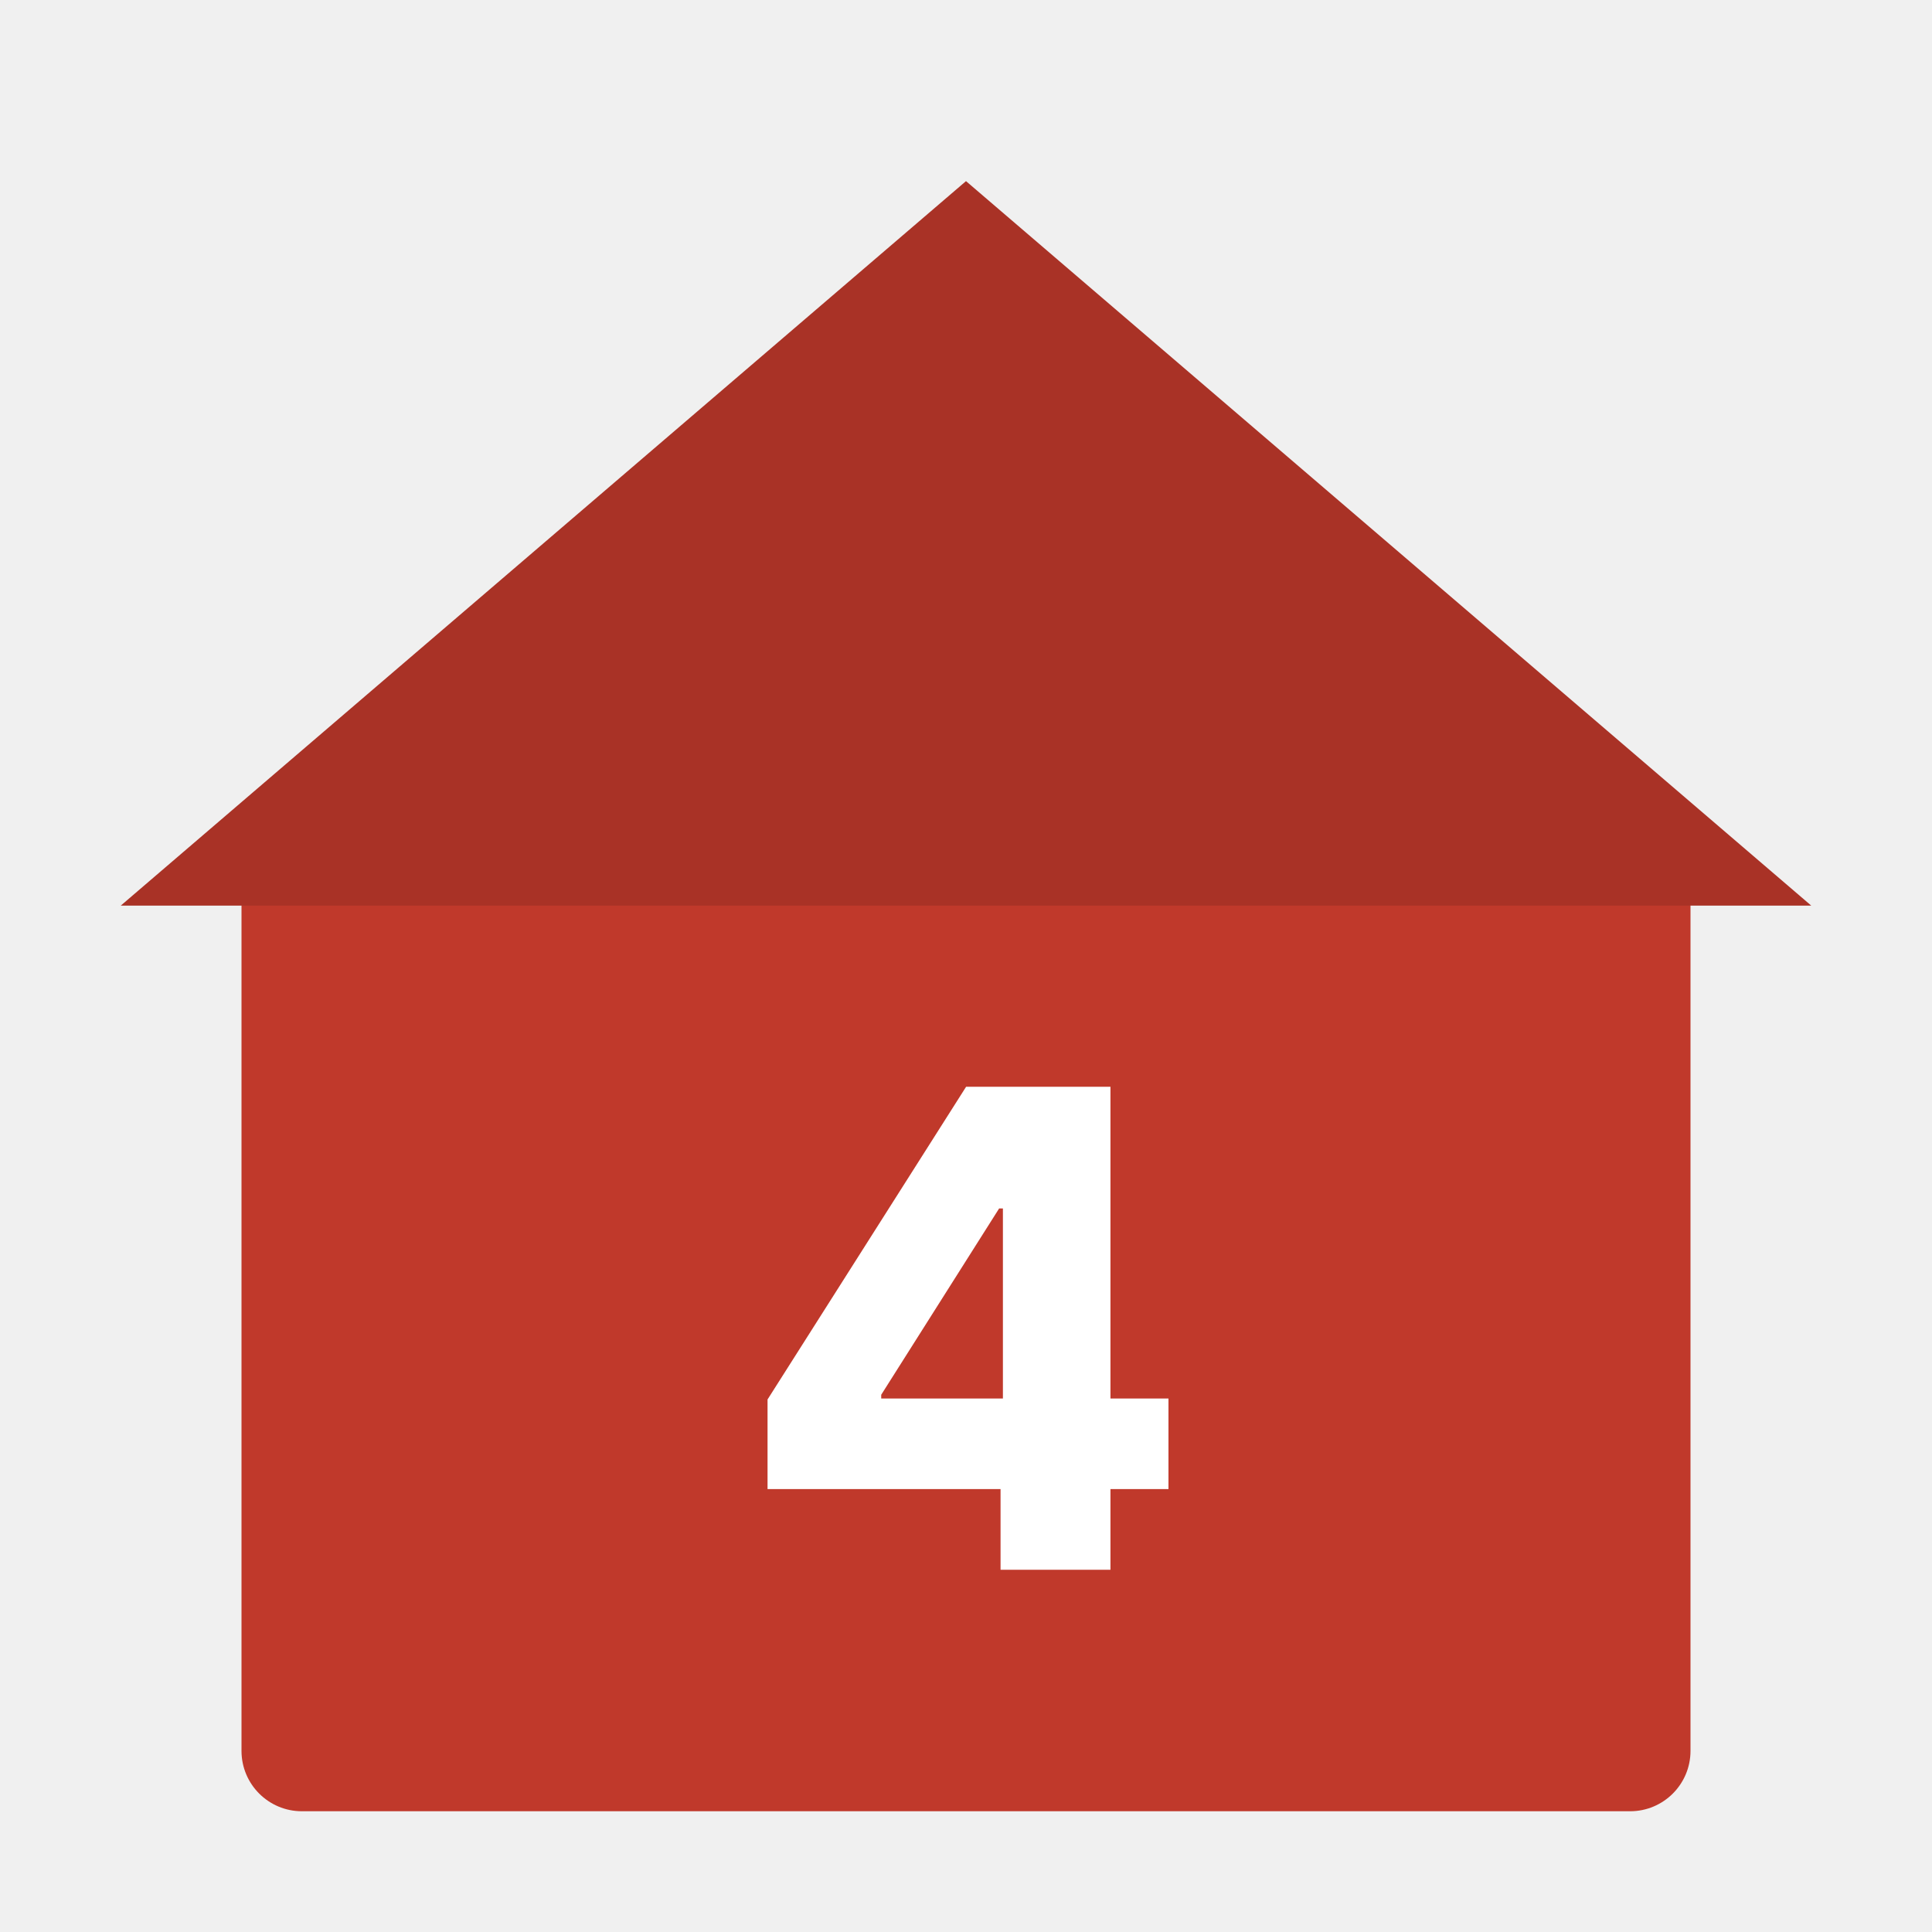
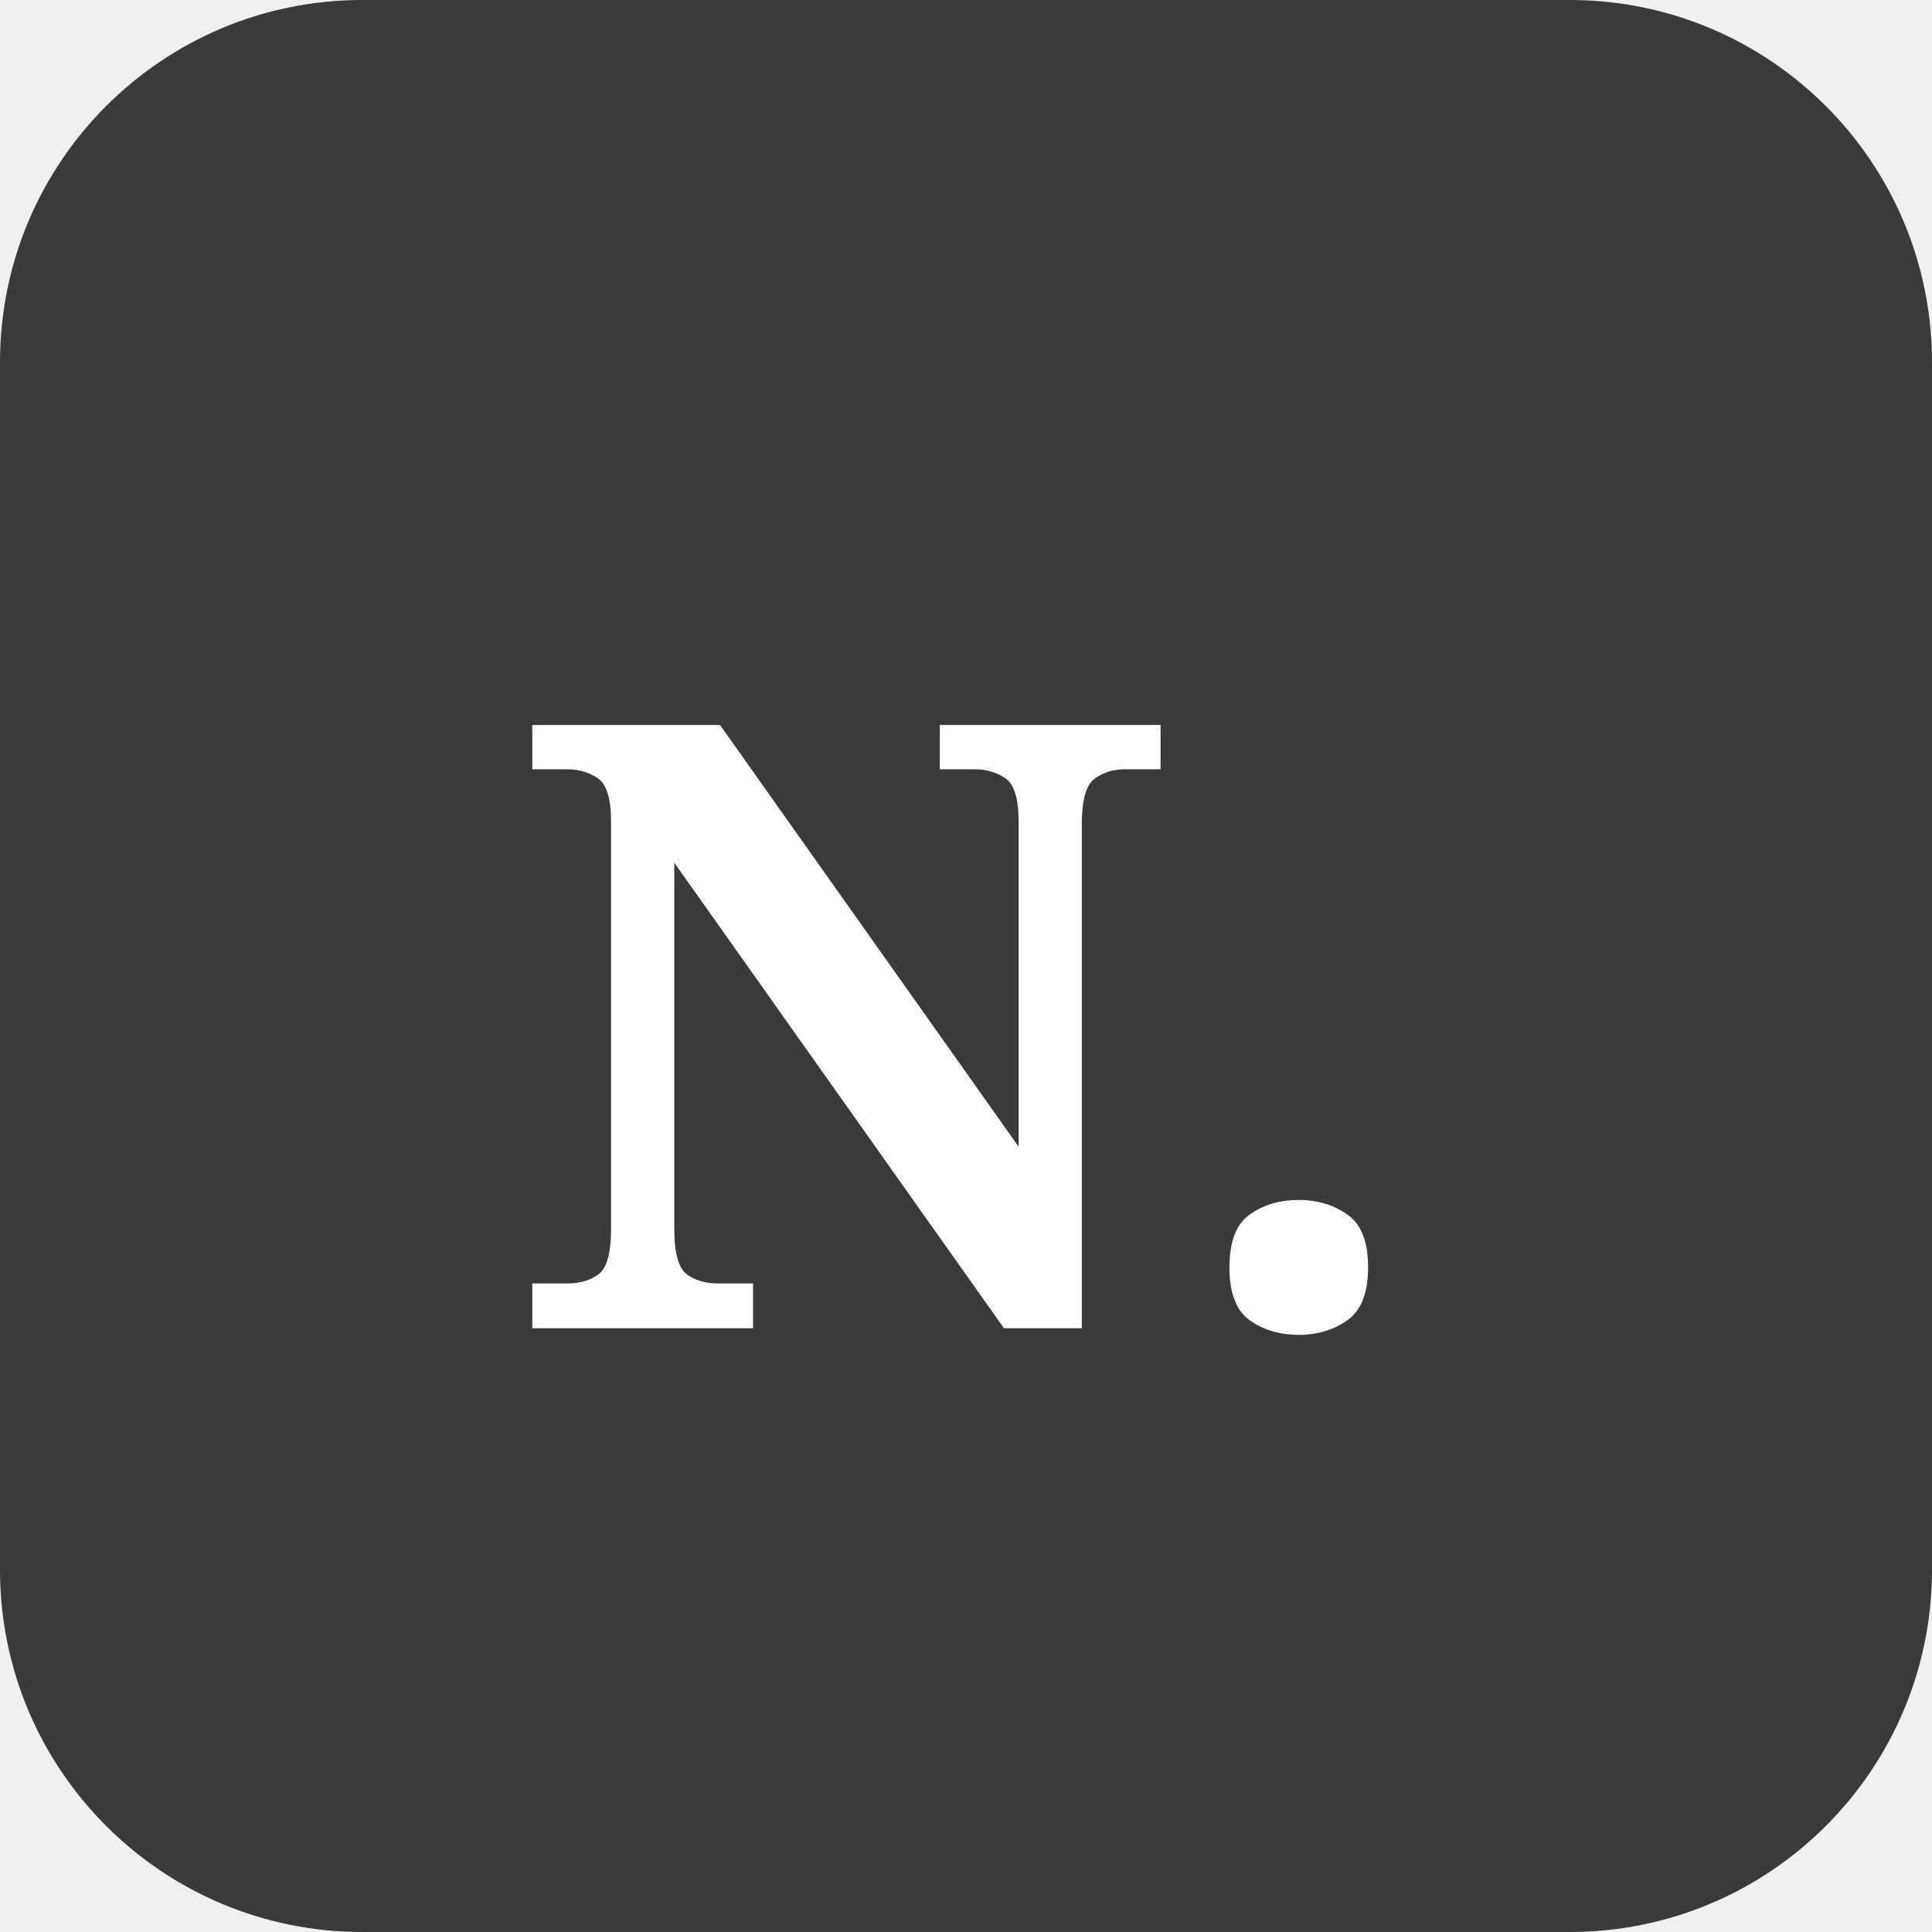
<svg xmlns="http://www.w3.org/2000/svg" width="64" height="64" viewBox="0 0 64 64" fill="none">
-   <rect x="8" y="28" width="48" height="32" rx="2" fill="#c0392b" />
-   <polygon points="4,30 32,6 60,30" fill="#a93226" />
-   <text x="32" y="52" text-anchor="middle" fill="white" font-size="22" font-weight="800" font-family="Inter, sans-serif">4</text>
+   <rect width="64" height="64" rx="12" fill="#3a3a3a" />
+   <text x="32" y="44" text-anchor="middle" fill="white" font-size="28" font-weight="800" font-family="Georgia, serif">N.</text>
</svg>
